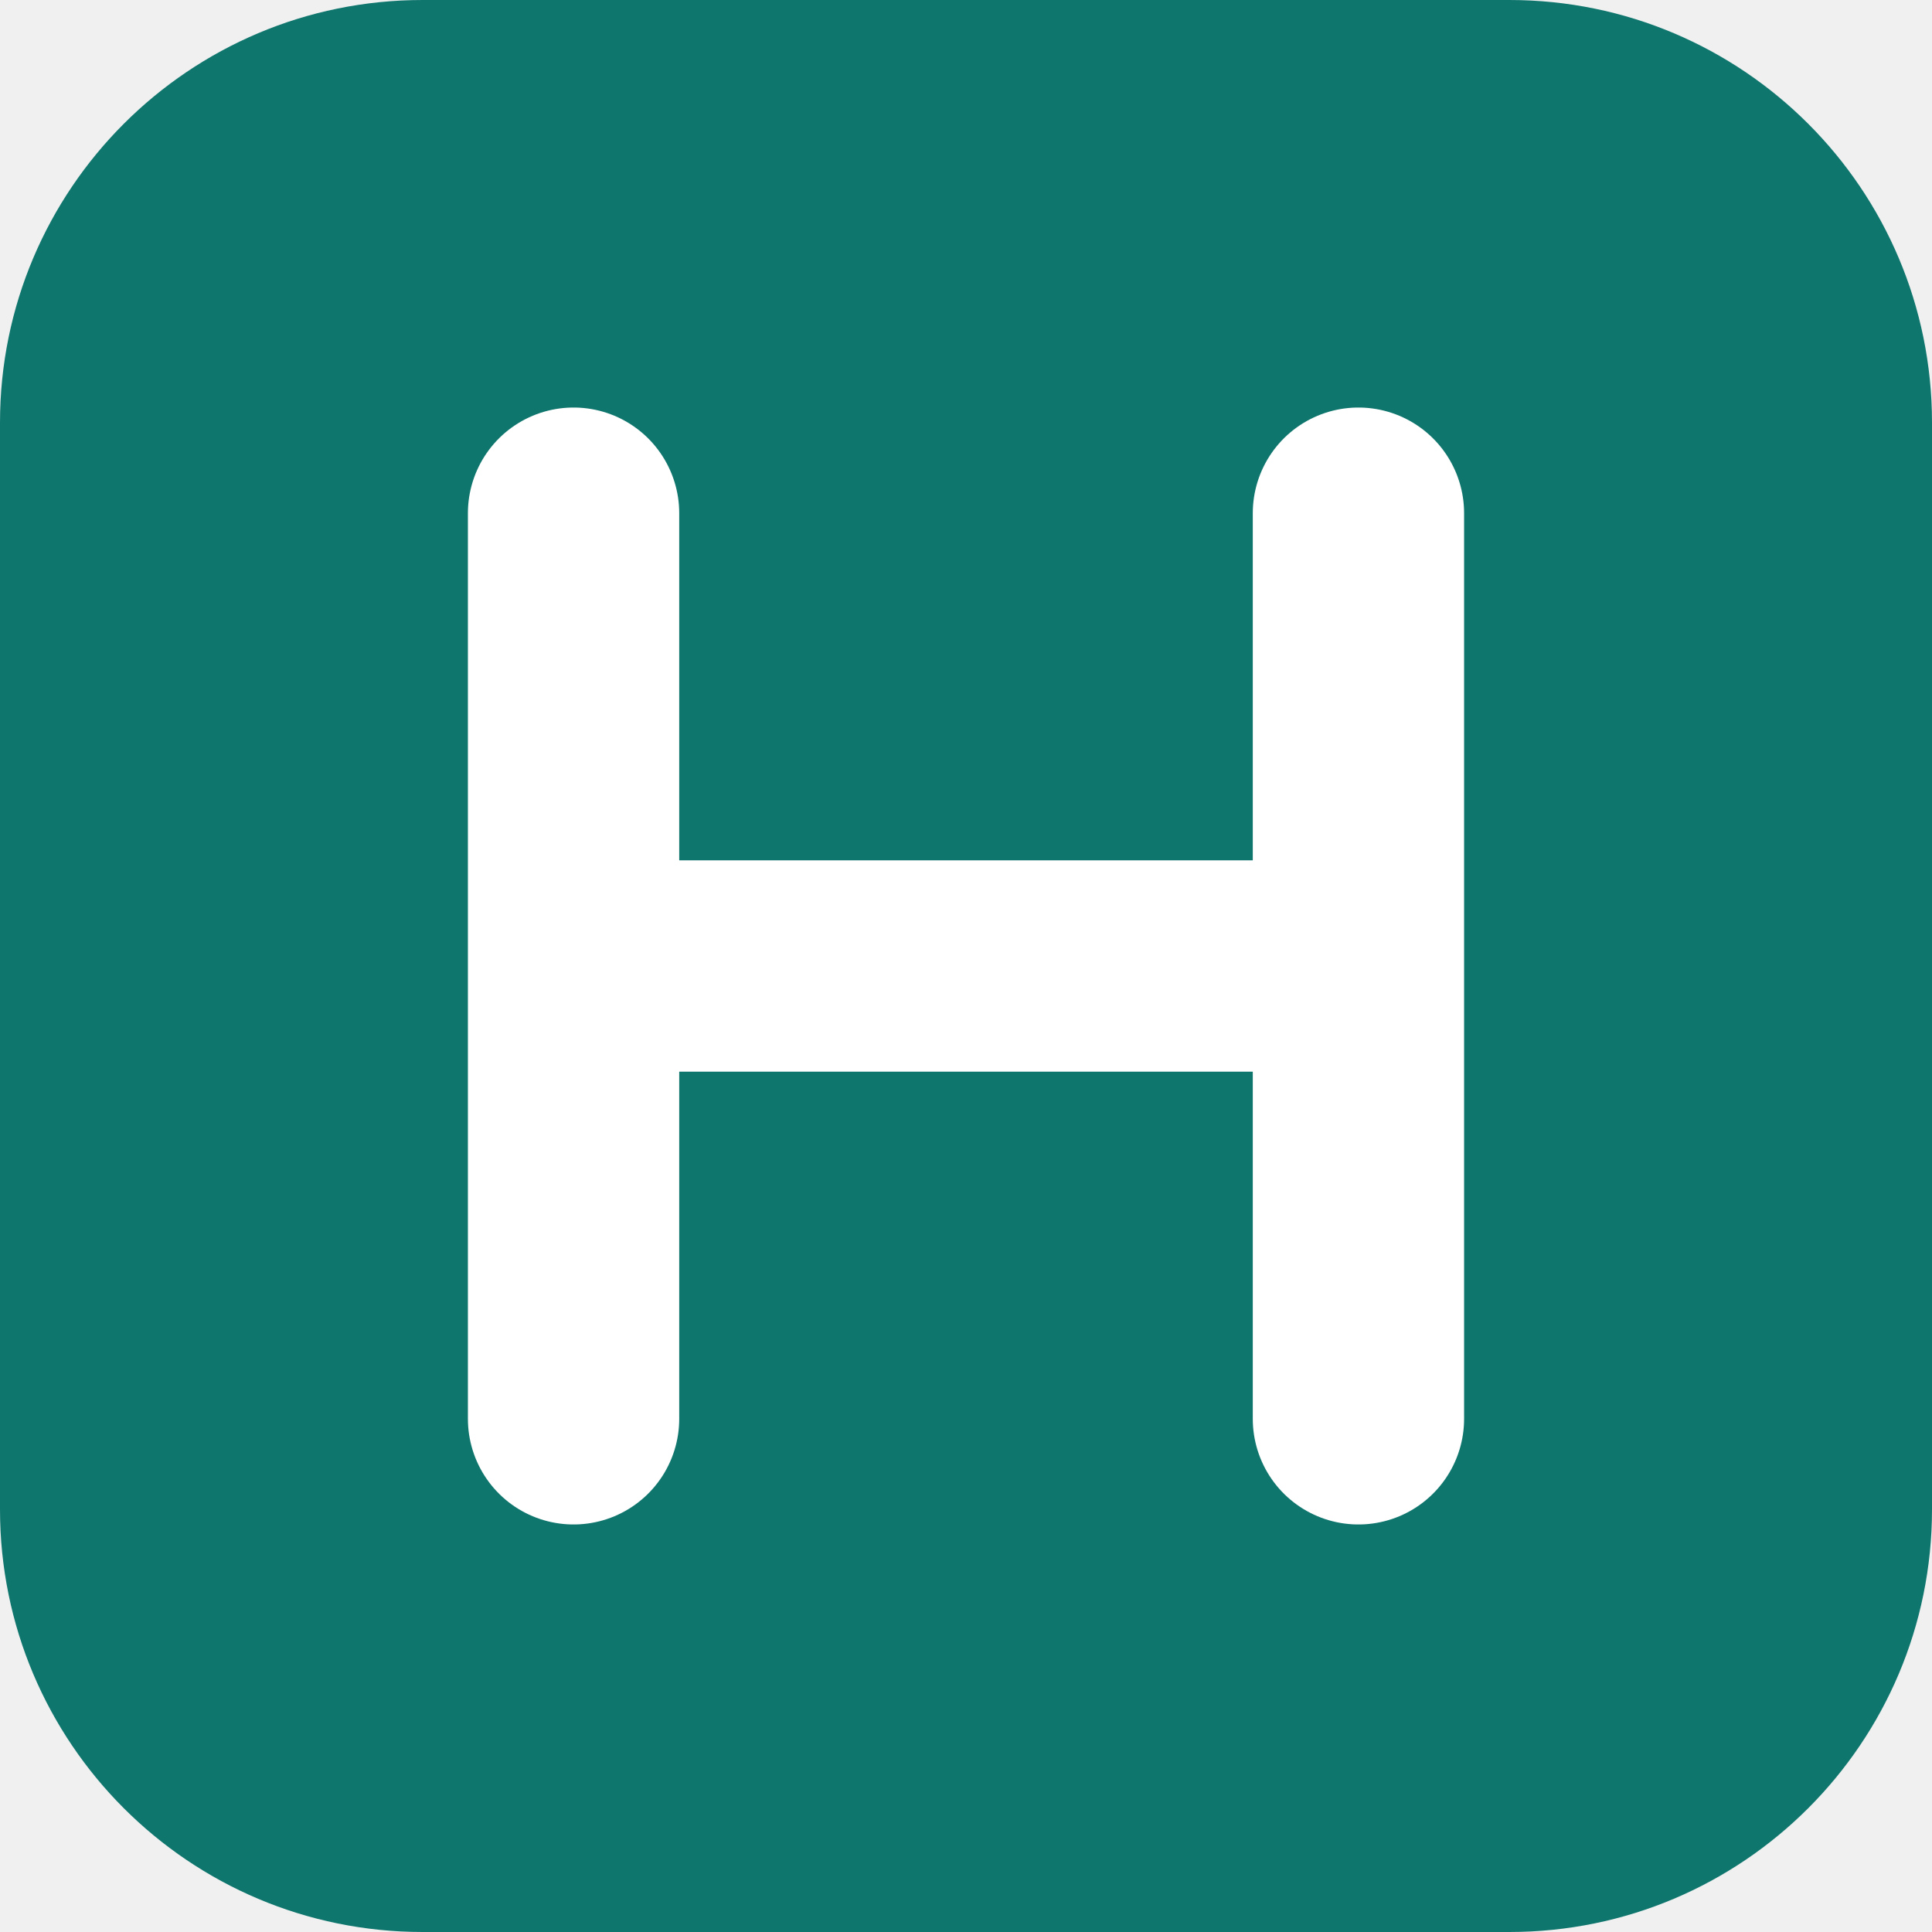
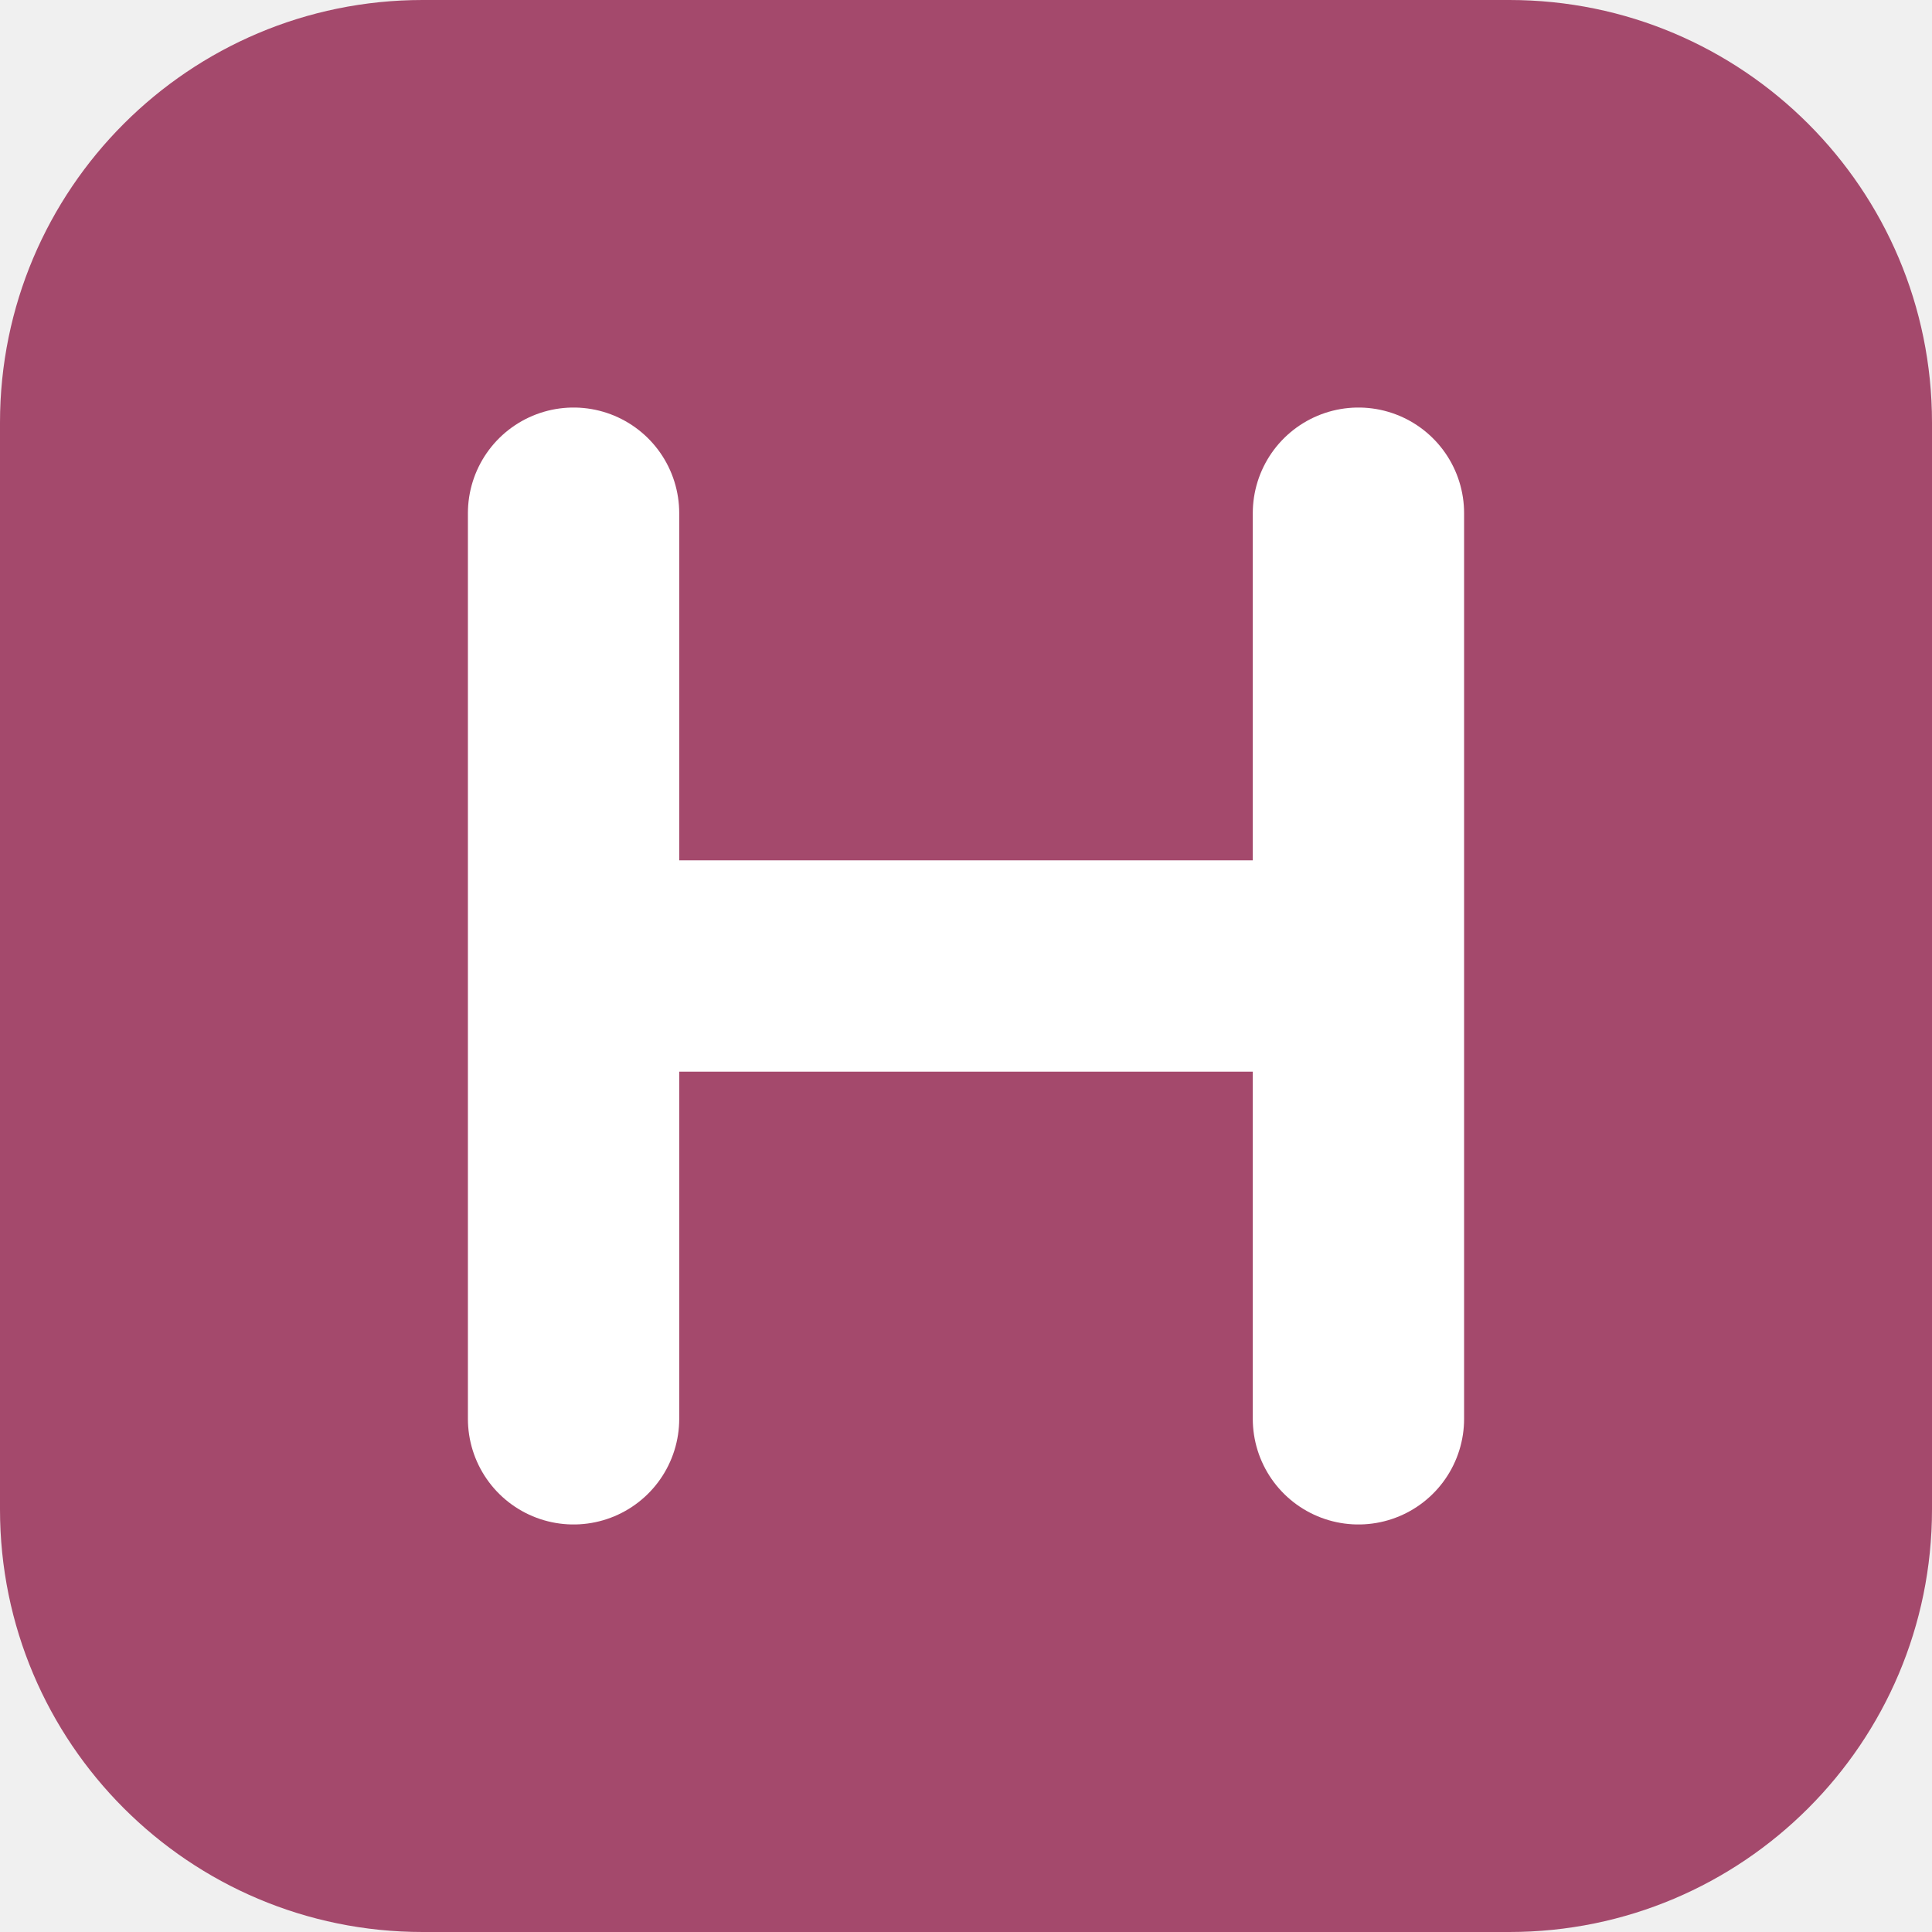
<svg xmlns="http://www.w3.org/2000/svg" viewBox="0 0 64 64">
-   <rect width="64" height="64" rx="14" fill="#0f766e" />
+   <rect width="64" height="64" rx="14" fill="#a4496c" />
  <path d="M19 17v30m26-30v30M19 32h26" fill="none" stroke="#fff" stroke-linecap="round" stroke-width="7" />
</svg>
